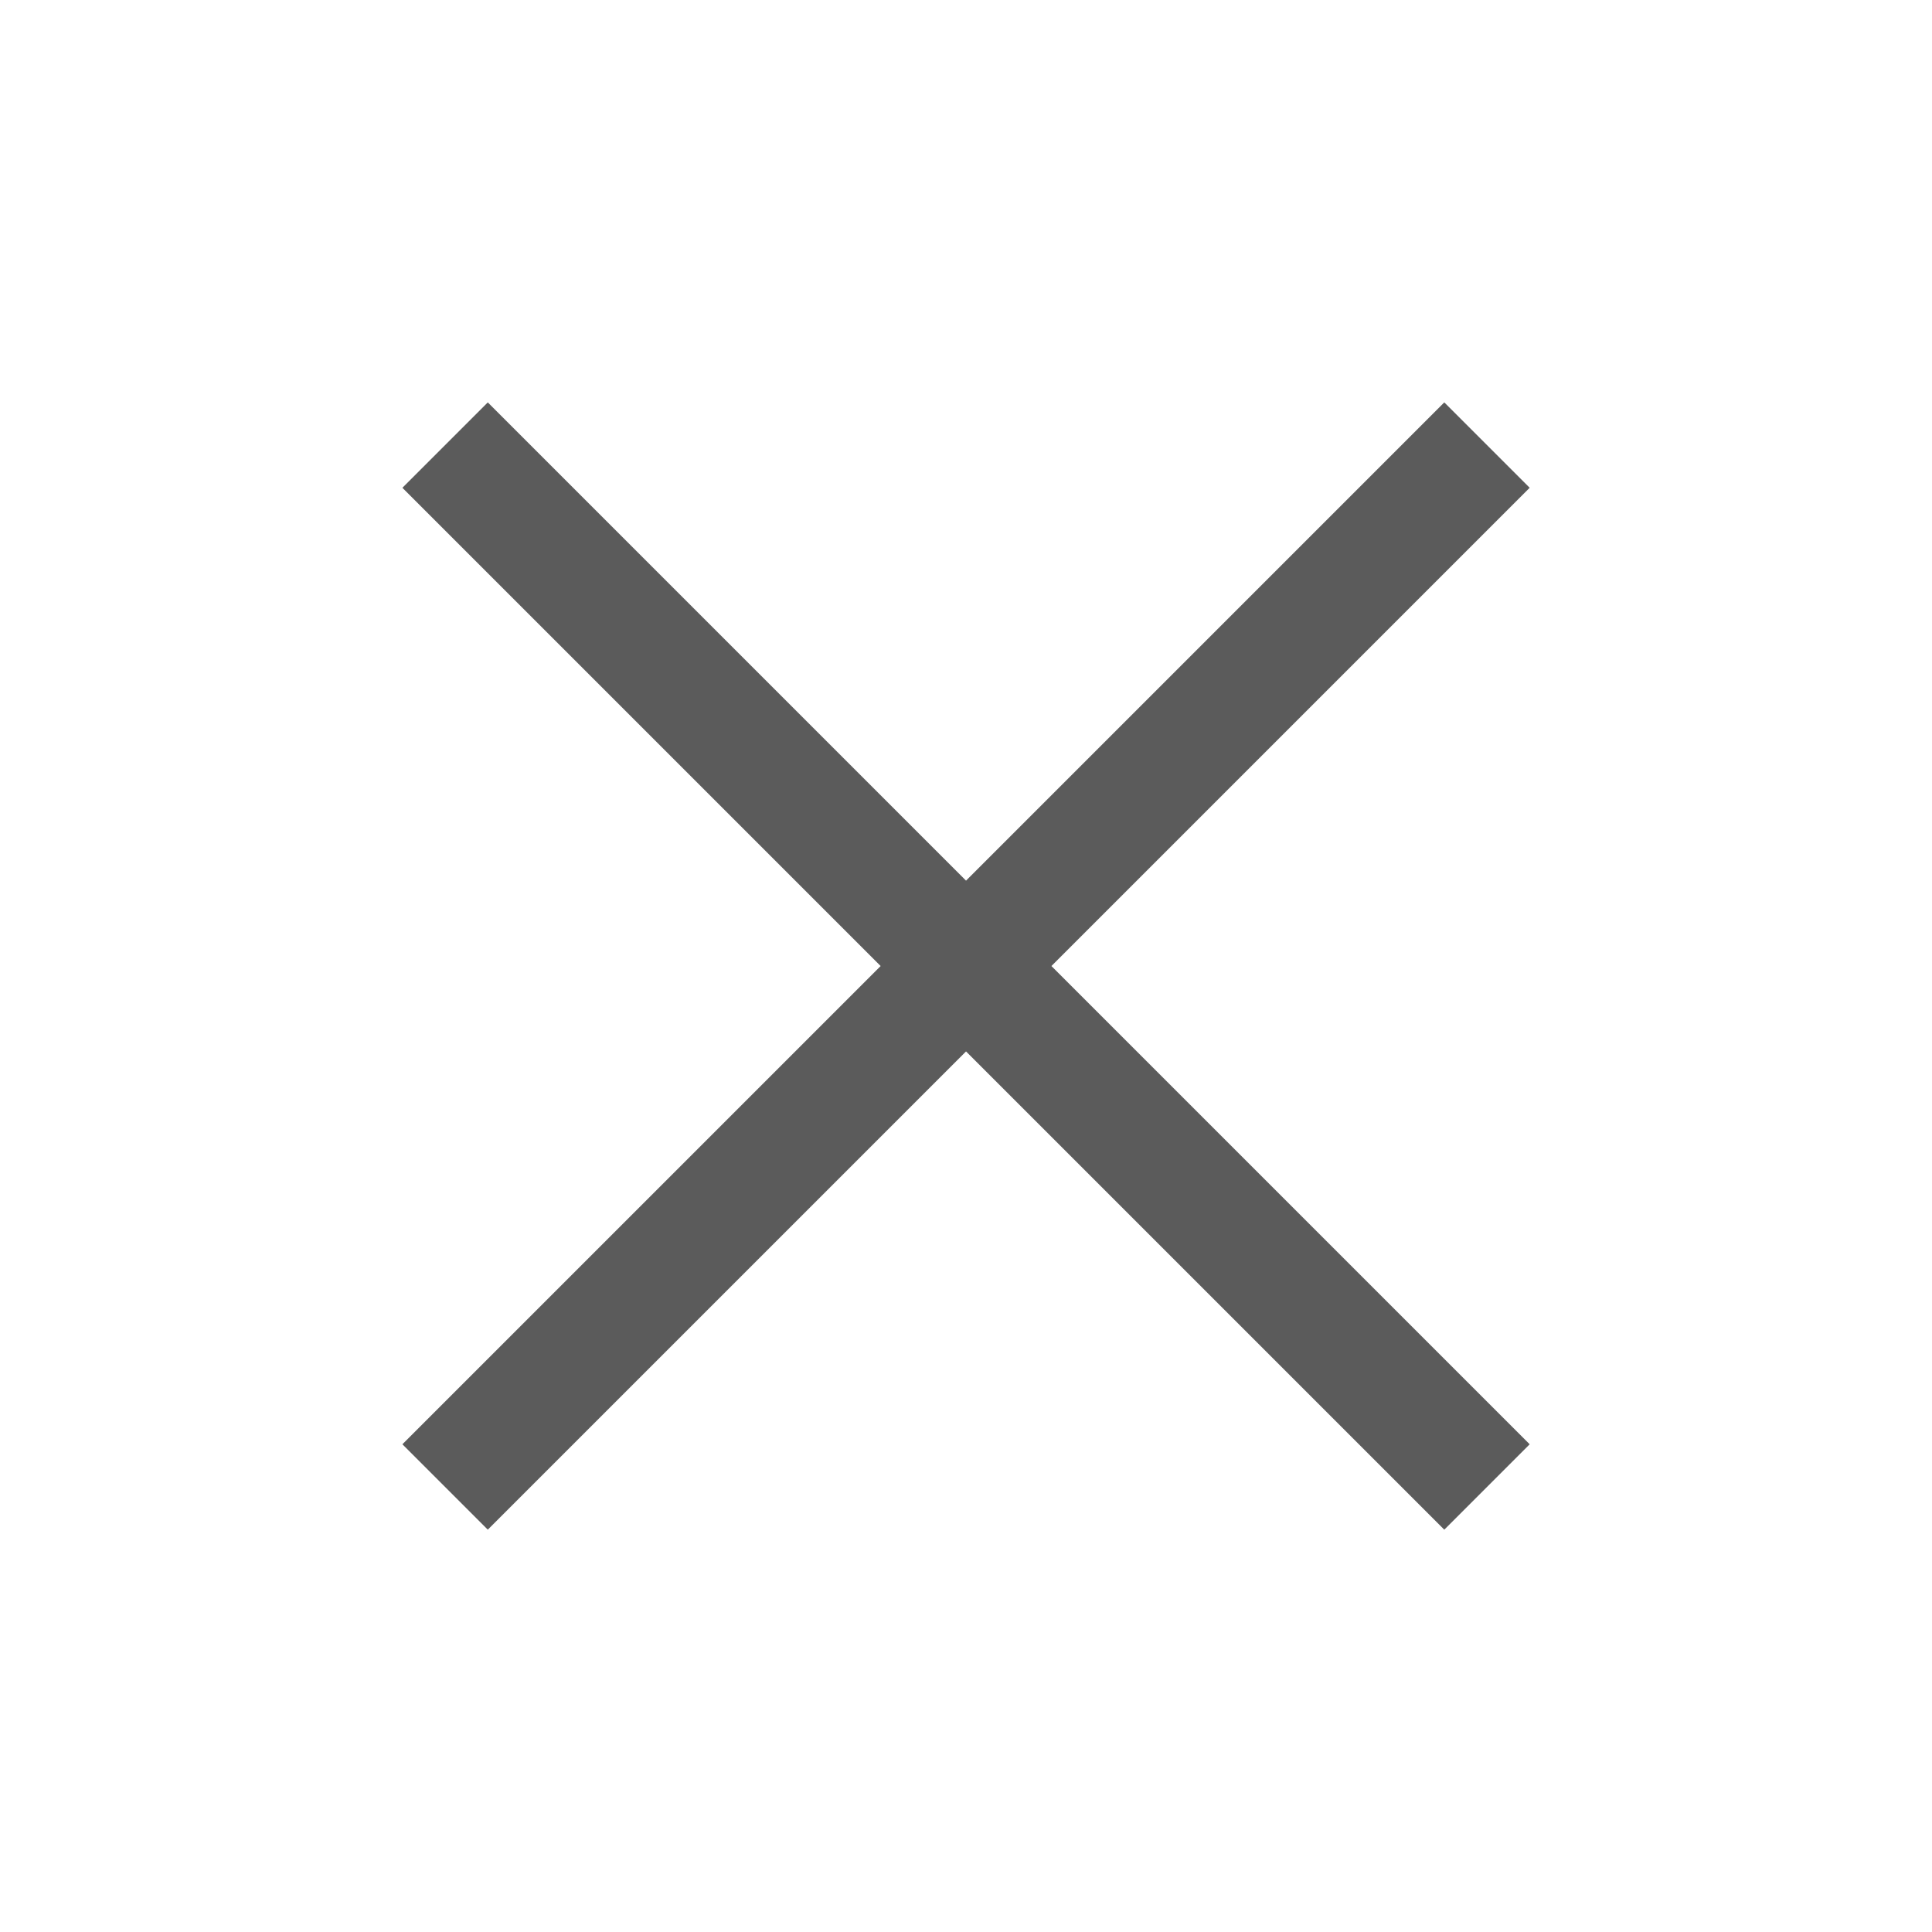
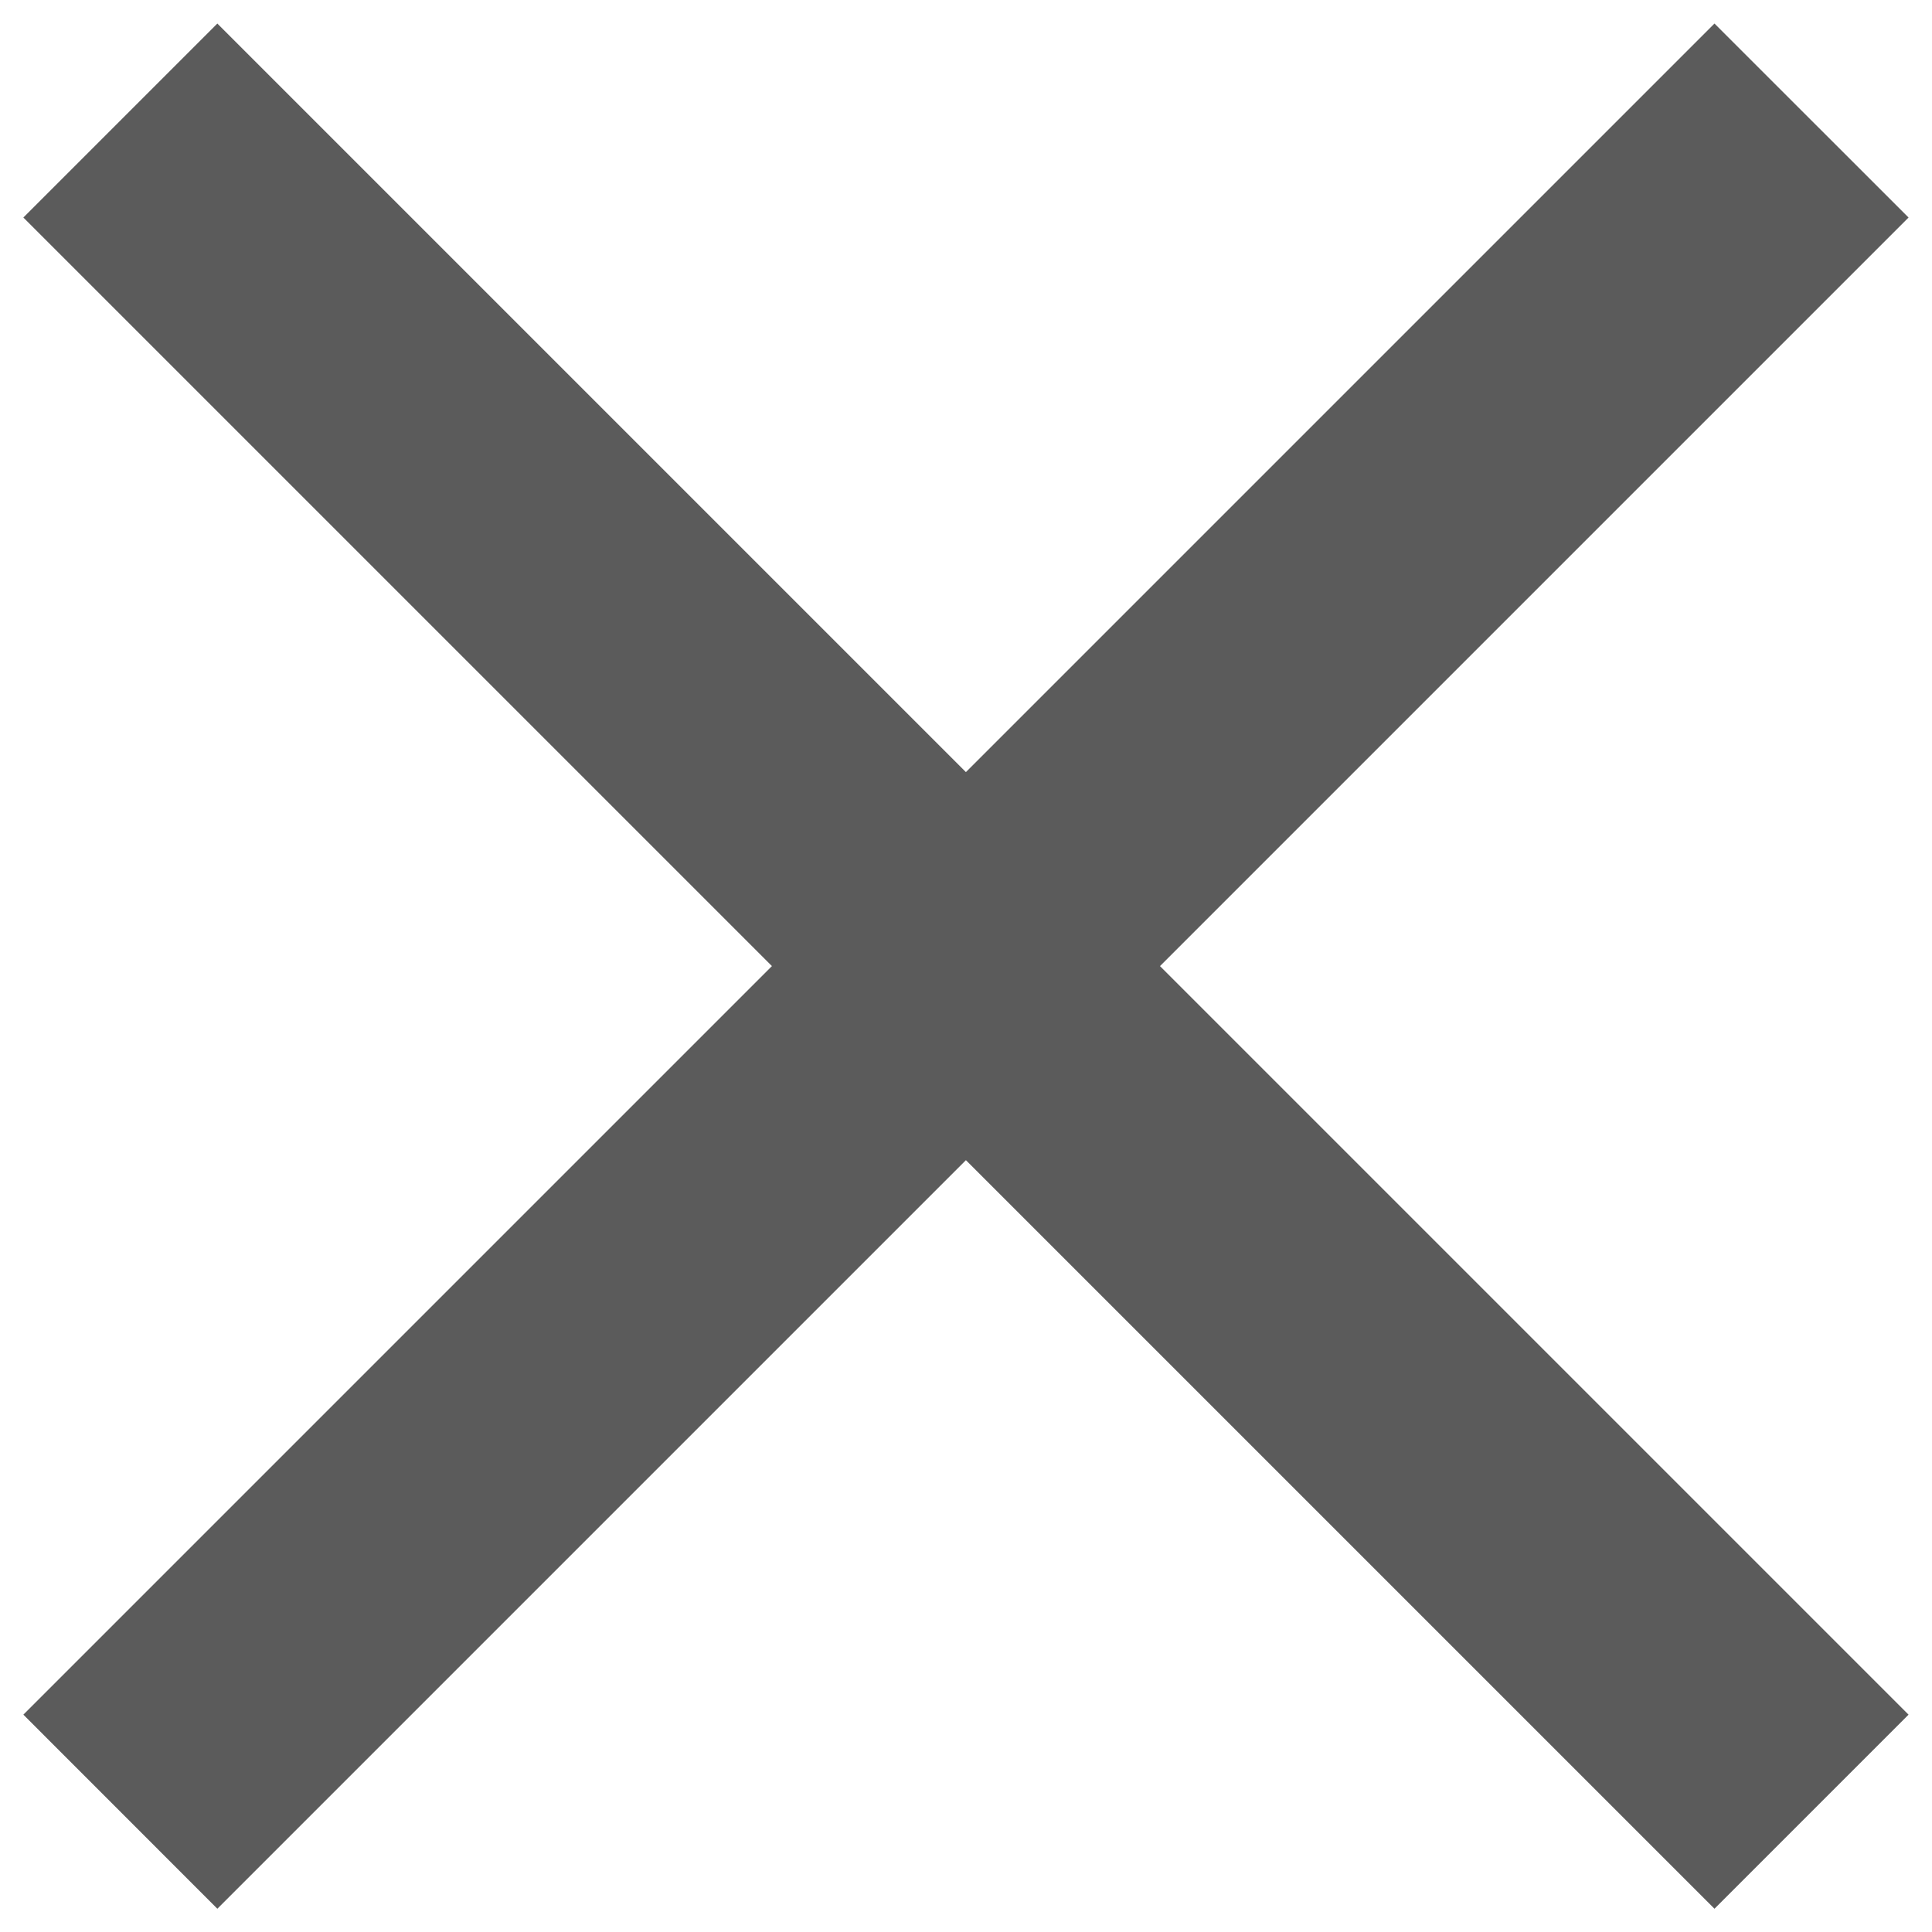
- <svg xmlns="http://www.w3.org/2000/svg" width="50" height="50" viewBox="0 0 50 50" fill="none">
-   <path fill-rule="evenodd" clip-rule="evenodd" d="M22.791 25.001L10.414 37.378L12.624 39.588L25.001 27.211L37.378 39.588L39.588 37.378L27.211 25.001L39.588 12.624L37.378 10.414L25.001 22.791L12.624 10.414L10.414 12.624L22.791 25.001Z" fill="#5B5B5B" />
+ <svg xmlns="http://www.w3.org/2000/svg" width="22" height="22" viewBox="0 0 22 22" fill="none">
+   <path fill-rule="evenodd" clip-rule="evenodd" d="M8.79 11.001L0.266 19.525L2.475 21.735L10.999 13.211L19.523 21.735L21.733 19.525L13.209 11.001L21.733 2.477L19.523 0.268L10.999 8.792L2.475 0.268L0.266 2.477L8.79 11.001Z" fill="#5B5B5B" />
</svg>
